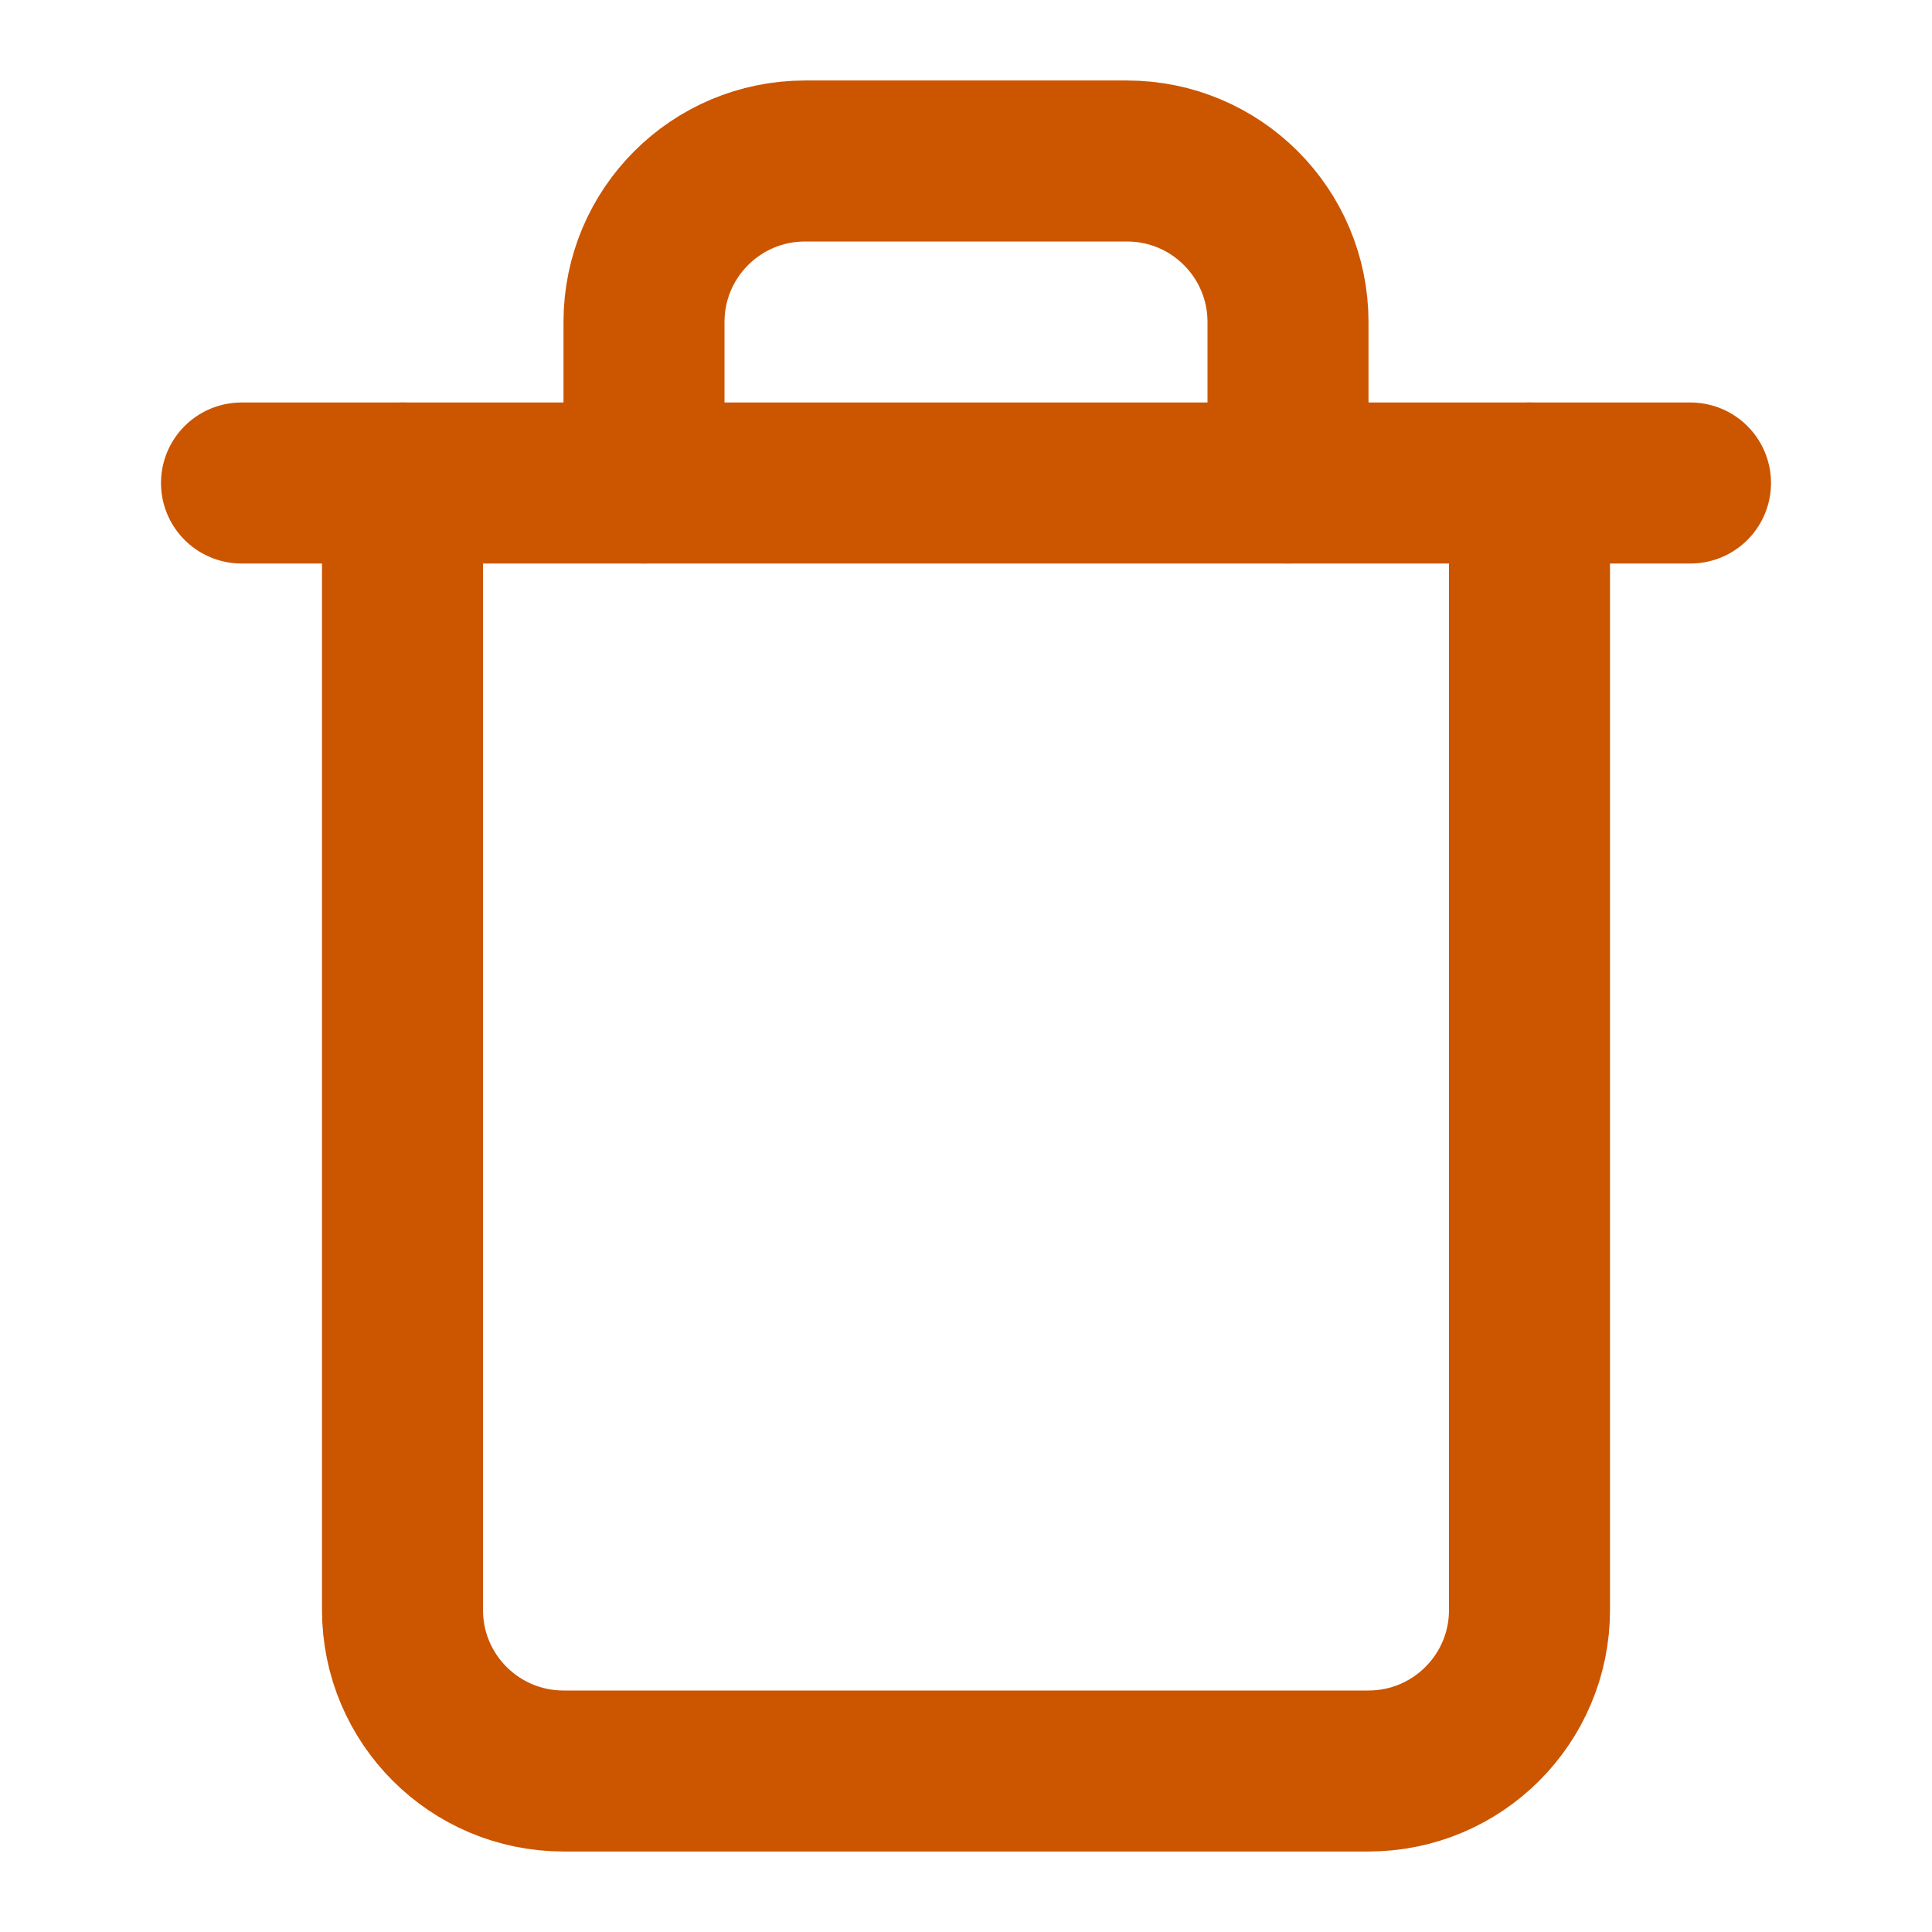
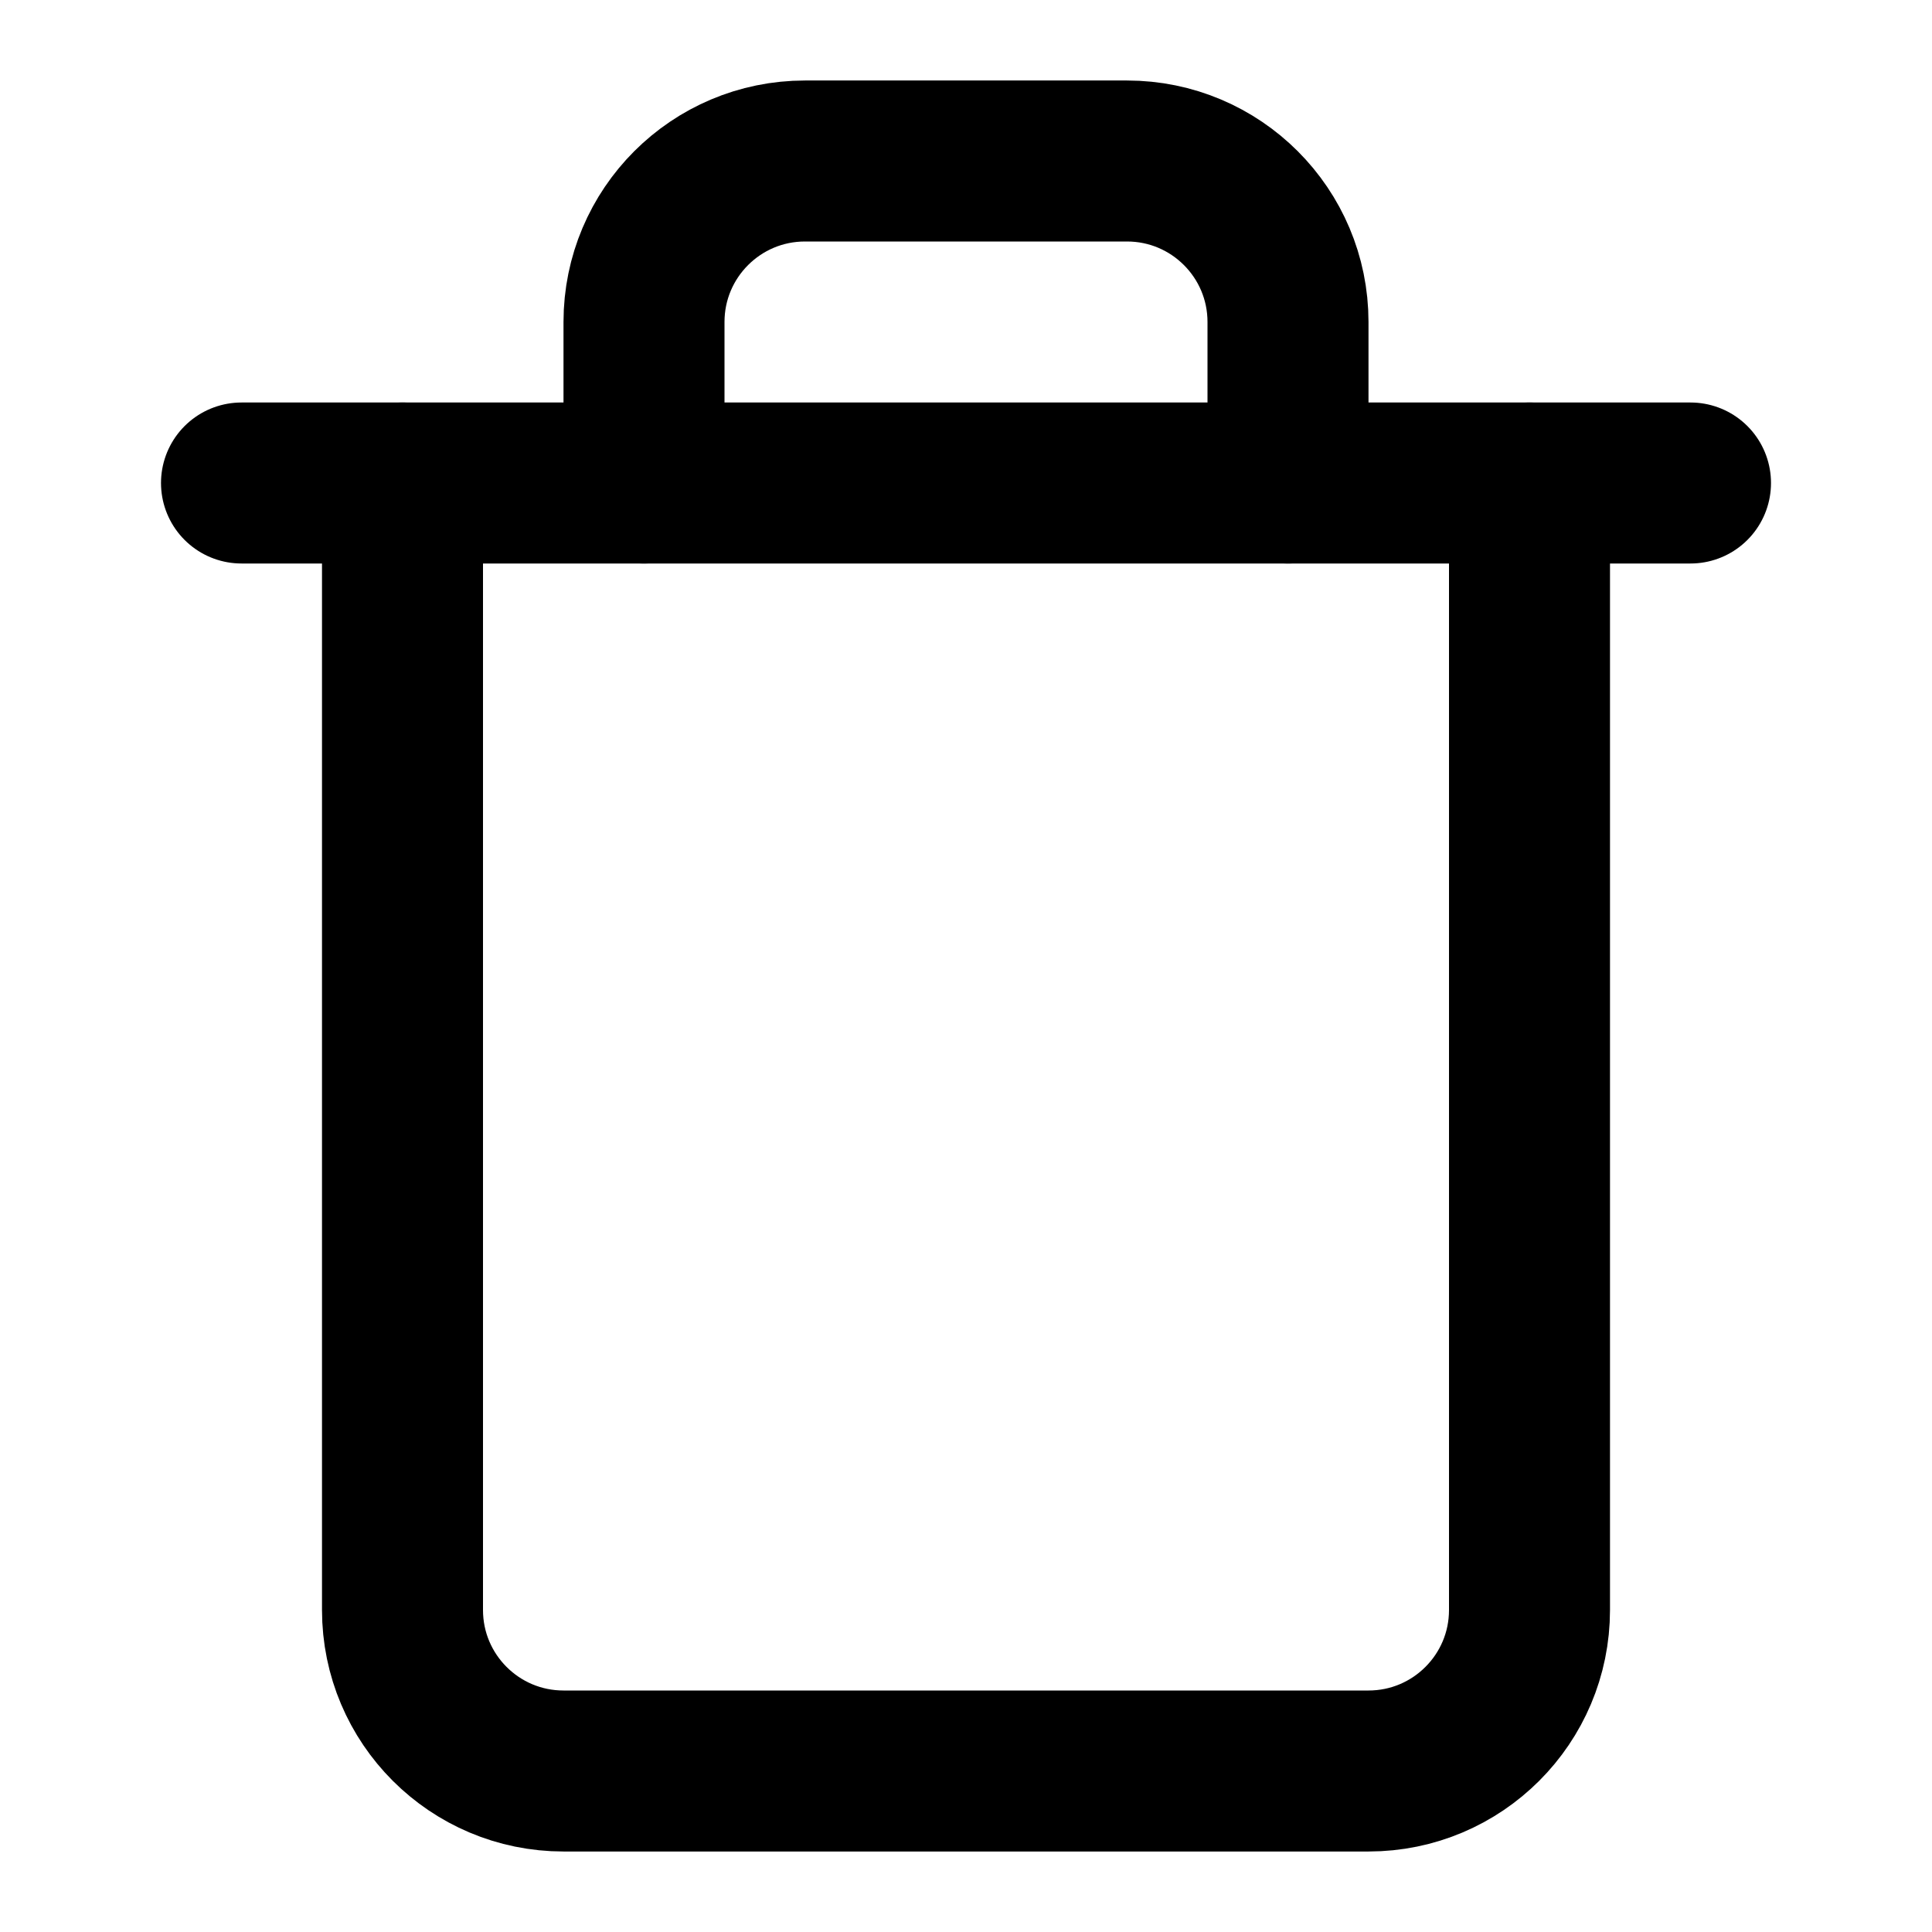
- <svg xmlns="http://www.w3.org/2000/svg" viewBox="0 0 24 24" fill="none" stroke="#CC5500" stroke-width="2" stroke-linecap="round" stroke-linejoin="round">
+ <svg xmlns="http://www.w3.org/2000/svg" width="24" height="24" viewBox="0 0 24 24" fill="none" stroke="currentColor" stroke-width="2" stroke-linecap="round" stroke-linejoin="round">
  <polyline points="3 6 5 6 21 6" />
  <path d="M19 6v14a2 2 0 0 1-2 2H7a2 2 0 0 1-2-2V6m3 0V4a2 2 0 0 1 2-2h4a2 2 0 0 1 2 2v2" />
</svg>
